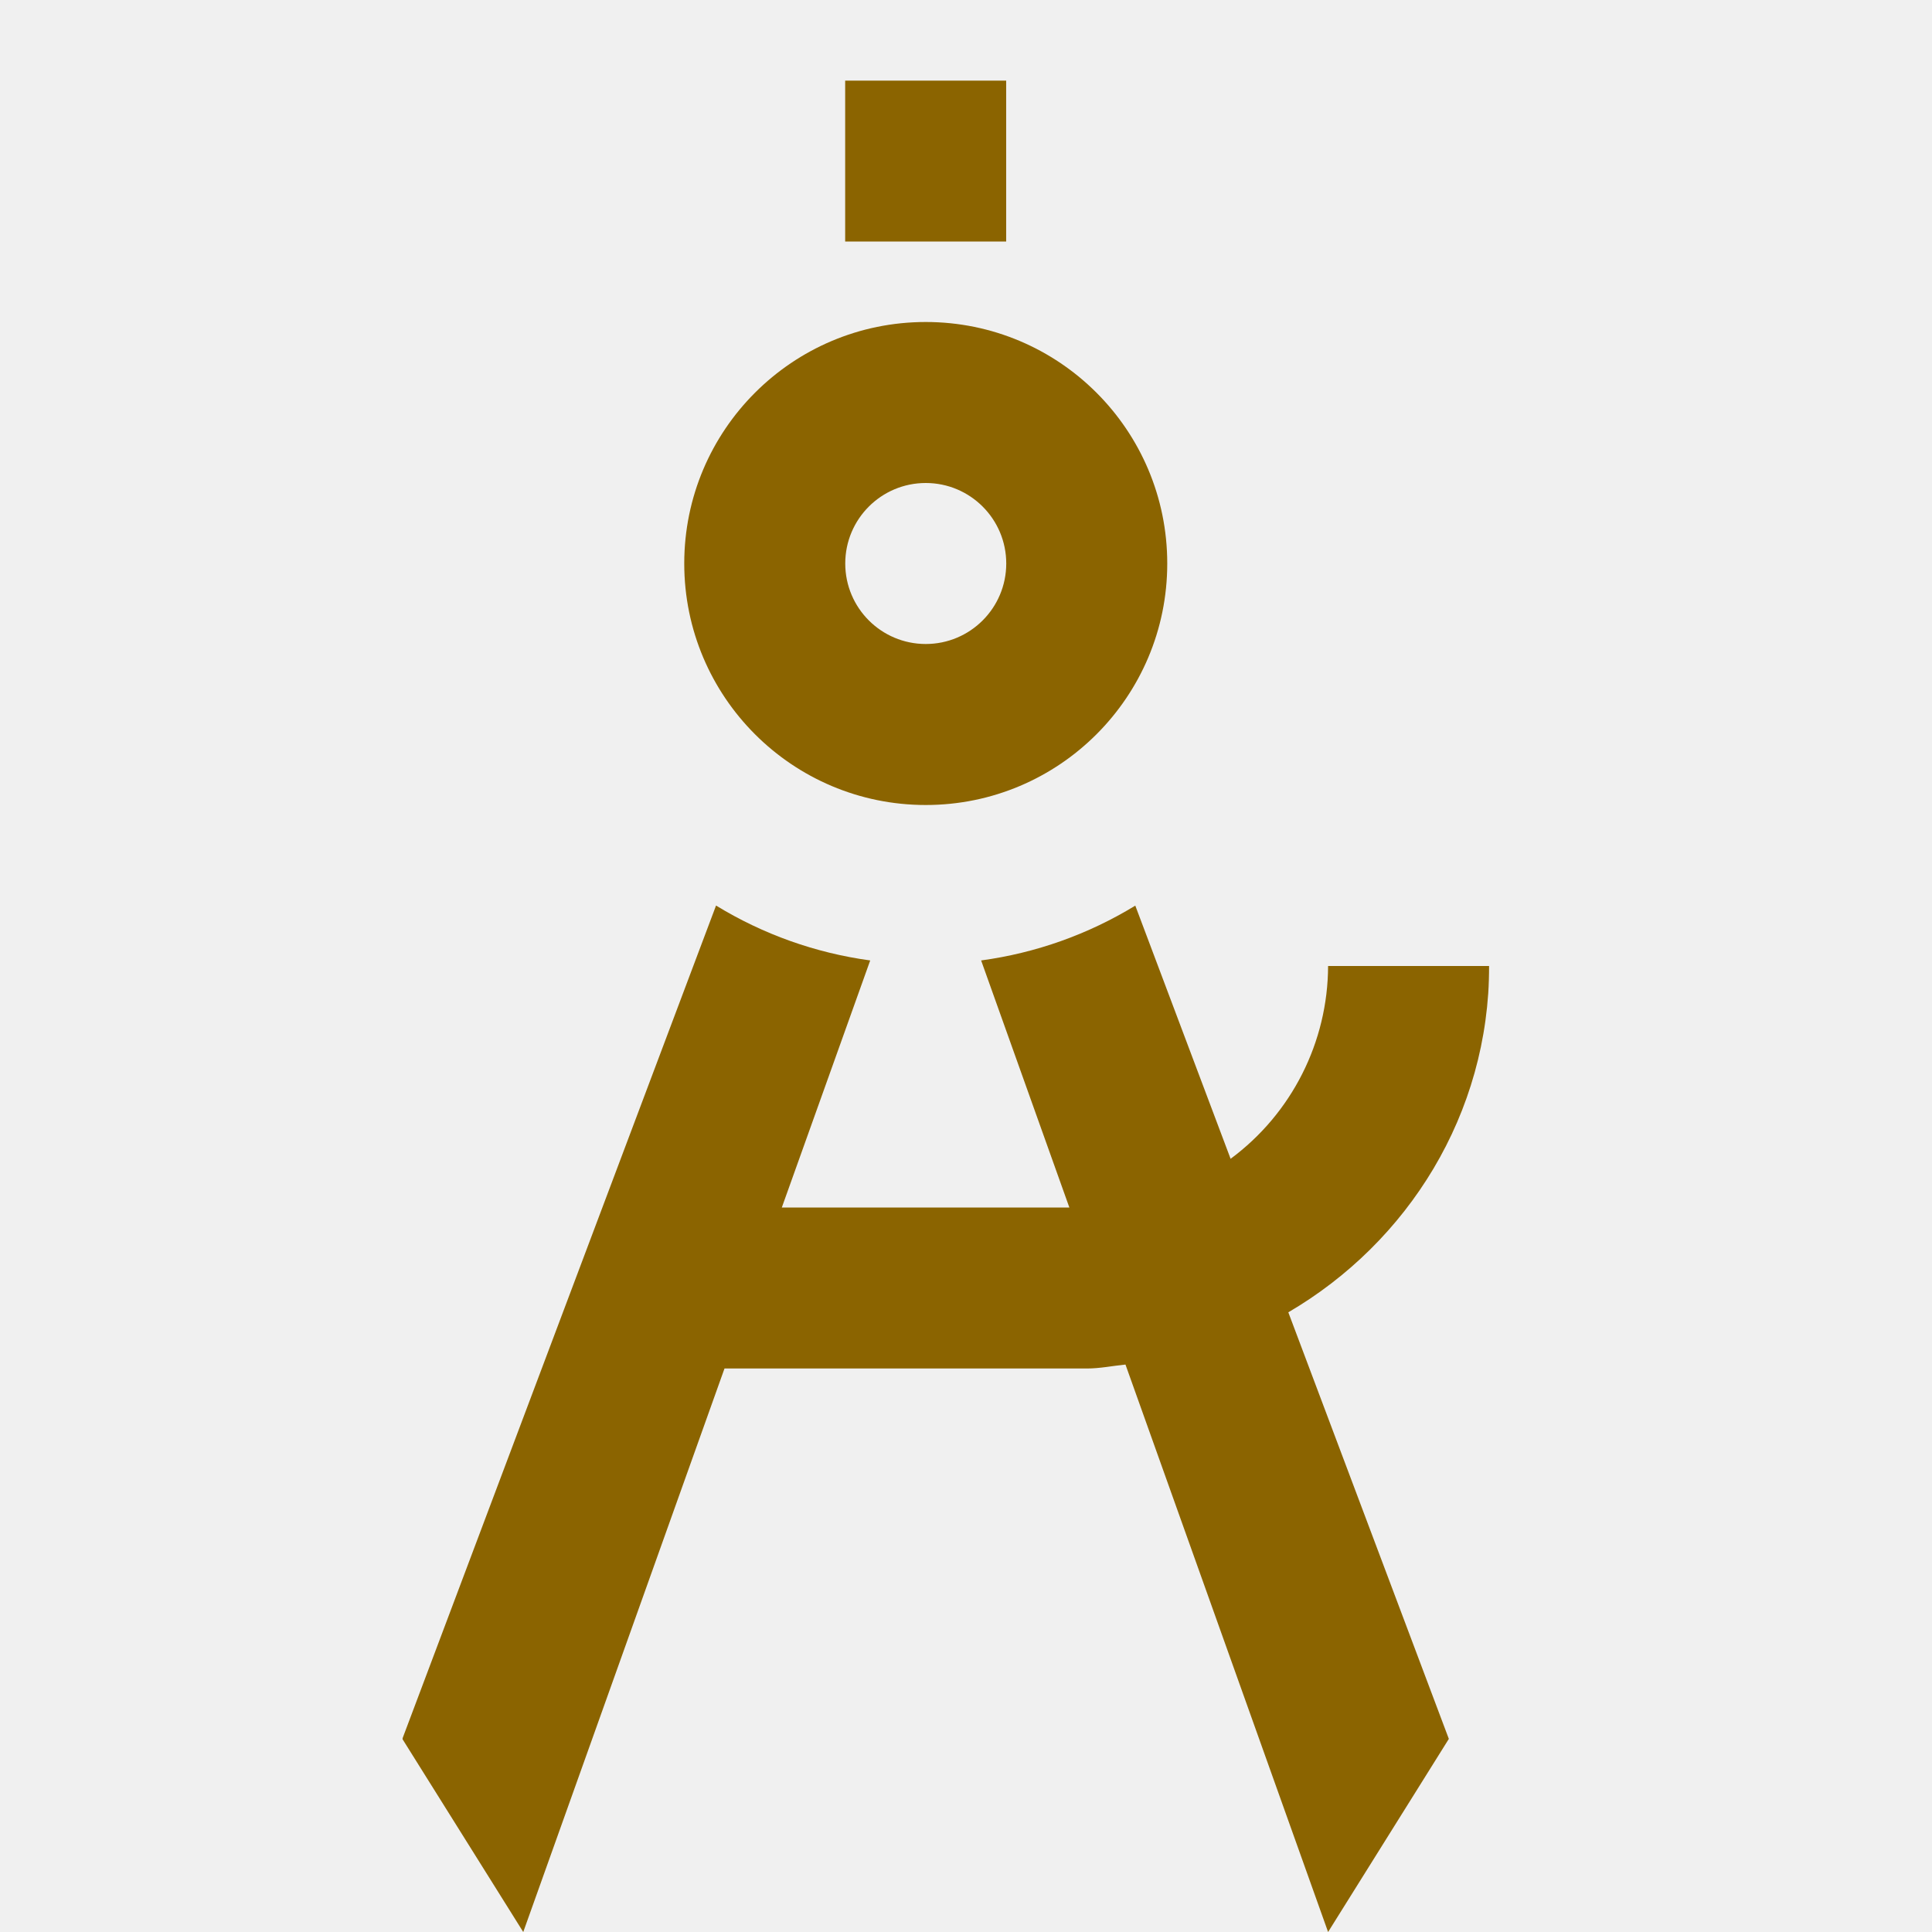
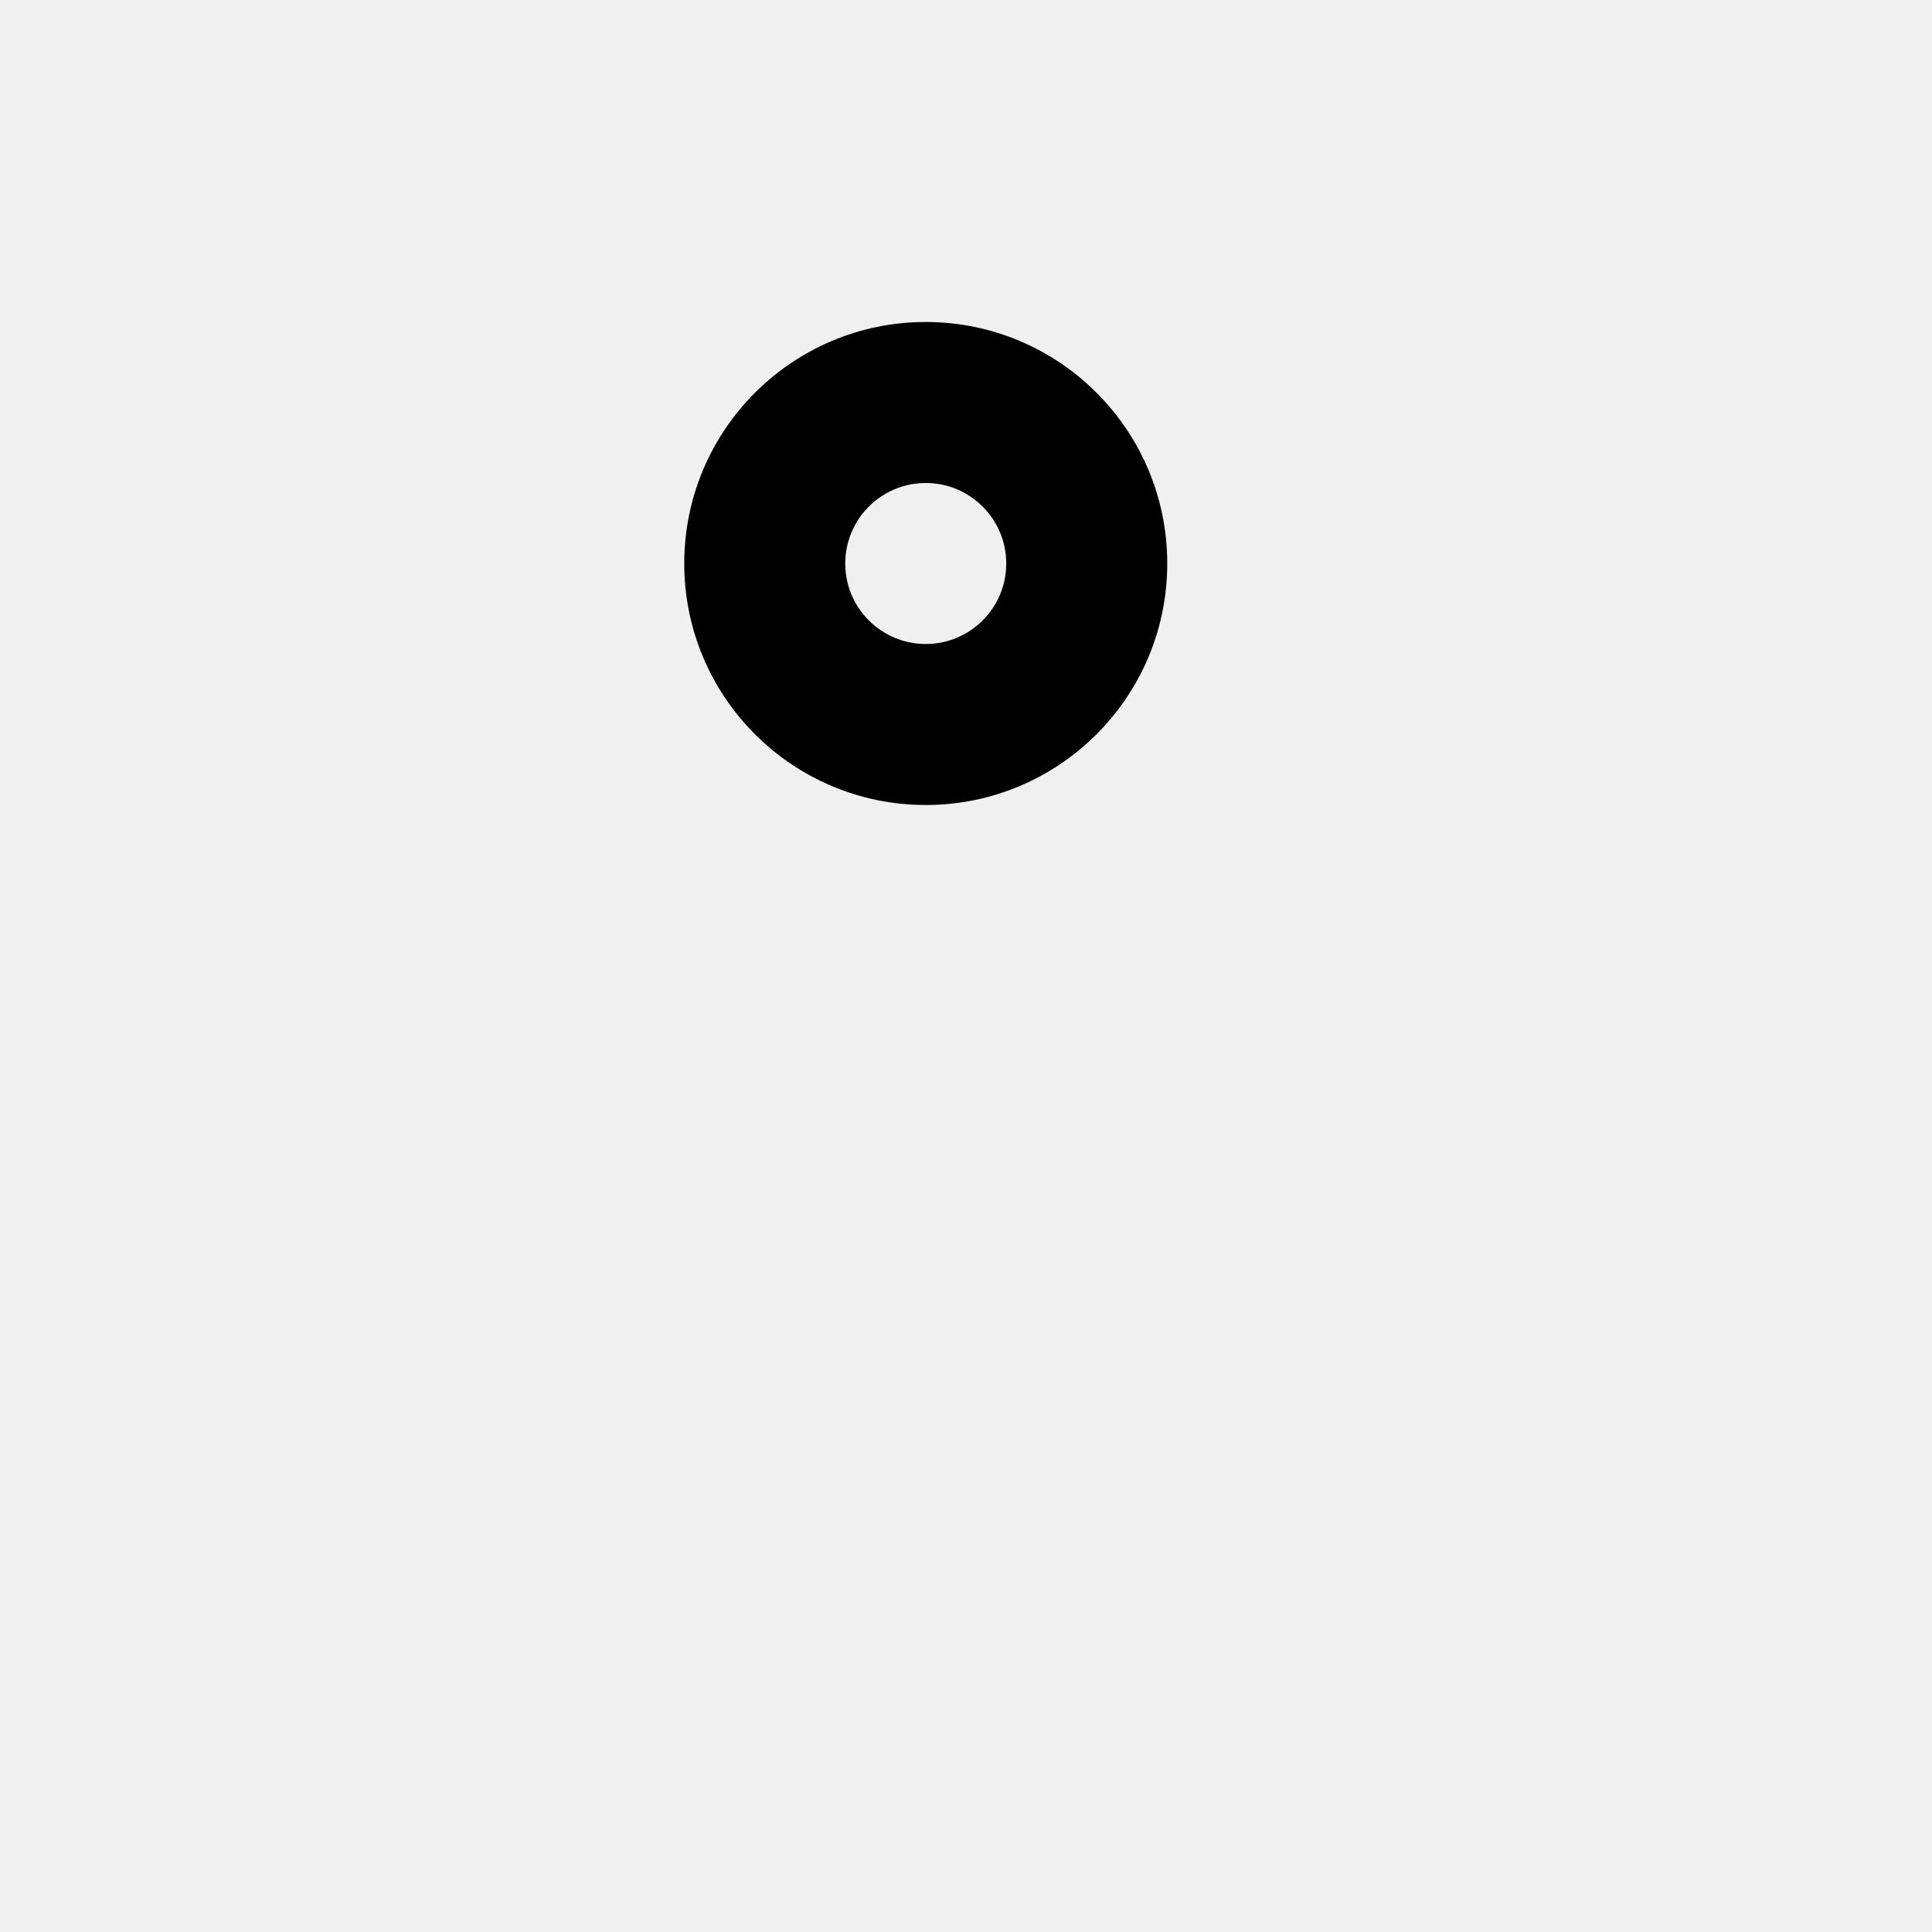
<svg xmlns="http://www.w3.org/2000/svg" xmlns:xlink="http://www.w3.org/1999/xlink" width="24" height="24">
  <defs>
    <path id="a" d="M0 23h13.498V0H0z" />
  </defs>
-   <g transform="translate(5 1)" fill="none" fill-rule="evenodd">
-     <path d="M6.5 5a1 1 0 110 2 1 1 0 010-2m0 4a3 3 0 100-6 3 3 0 000 6" fill="#8B6400" />
-     <mask id="b" fill="#fff">
+   <g transform="translate(5 1)" fill="currentColor" fill-rule="evenodd">
+     <path d="M6.5 5a1 1 0 110 2 1 1 0 010-2m0 4a3 3 0 100-6 3 3 0 000 6" fill="currentColor" />
+     <mask id="b" fill="currentColor">
      <use xlink:href="#a" />
    </mask>
-     <path fill="#8B6400" mask="url(#b)" d="M5.499 2h2V0h-2zM13.498 11h-2a2.99 2.99 0 01-1.211 2.395L9.103 10.25a4.949 4.949 0 01-1.915.681L8.284 14H4.712l1.098-3.069a4.946 4.946 0 01-1.915-.682L-.002 20.601 1.5 23l2.5-7h4.5c.165 0 .32-.033.481-.049L11.498 23l1.5-2.399-1.994-5.299c1.484-.868 2.495-2.462 2.495-4.302" />
+     <path fill="currentColor" mask="url(#b)" d="M5.499 2h2V0h-2zM13.498 11h-2a2.99 2.99 0 01-1.211 2.395L9.103 10.25a4.949 4.949 0 01-1.915.681L8.284 14H4.712l1.098-3.069a4.946 4.946 0 01-1.915-.682L-.002 20.601 1.5 23l2.5-7h4.5c.165 0 .32-.033.481-.049L11.498 23l1.5-2.399-1.994-5.299c1.484-.868 2.495-2.462 2.495-4.302" />
  </g>
</svg>
